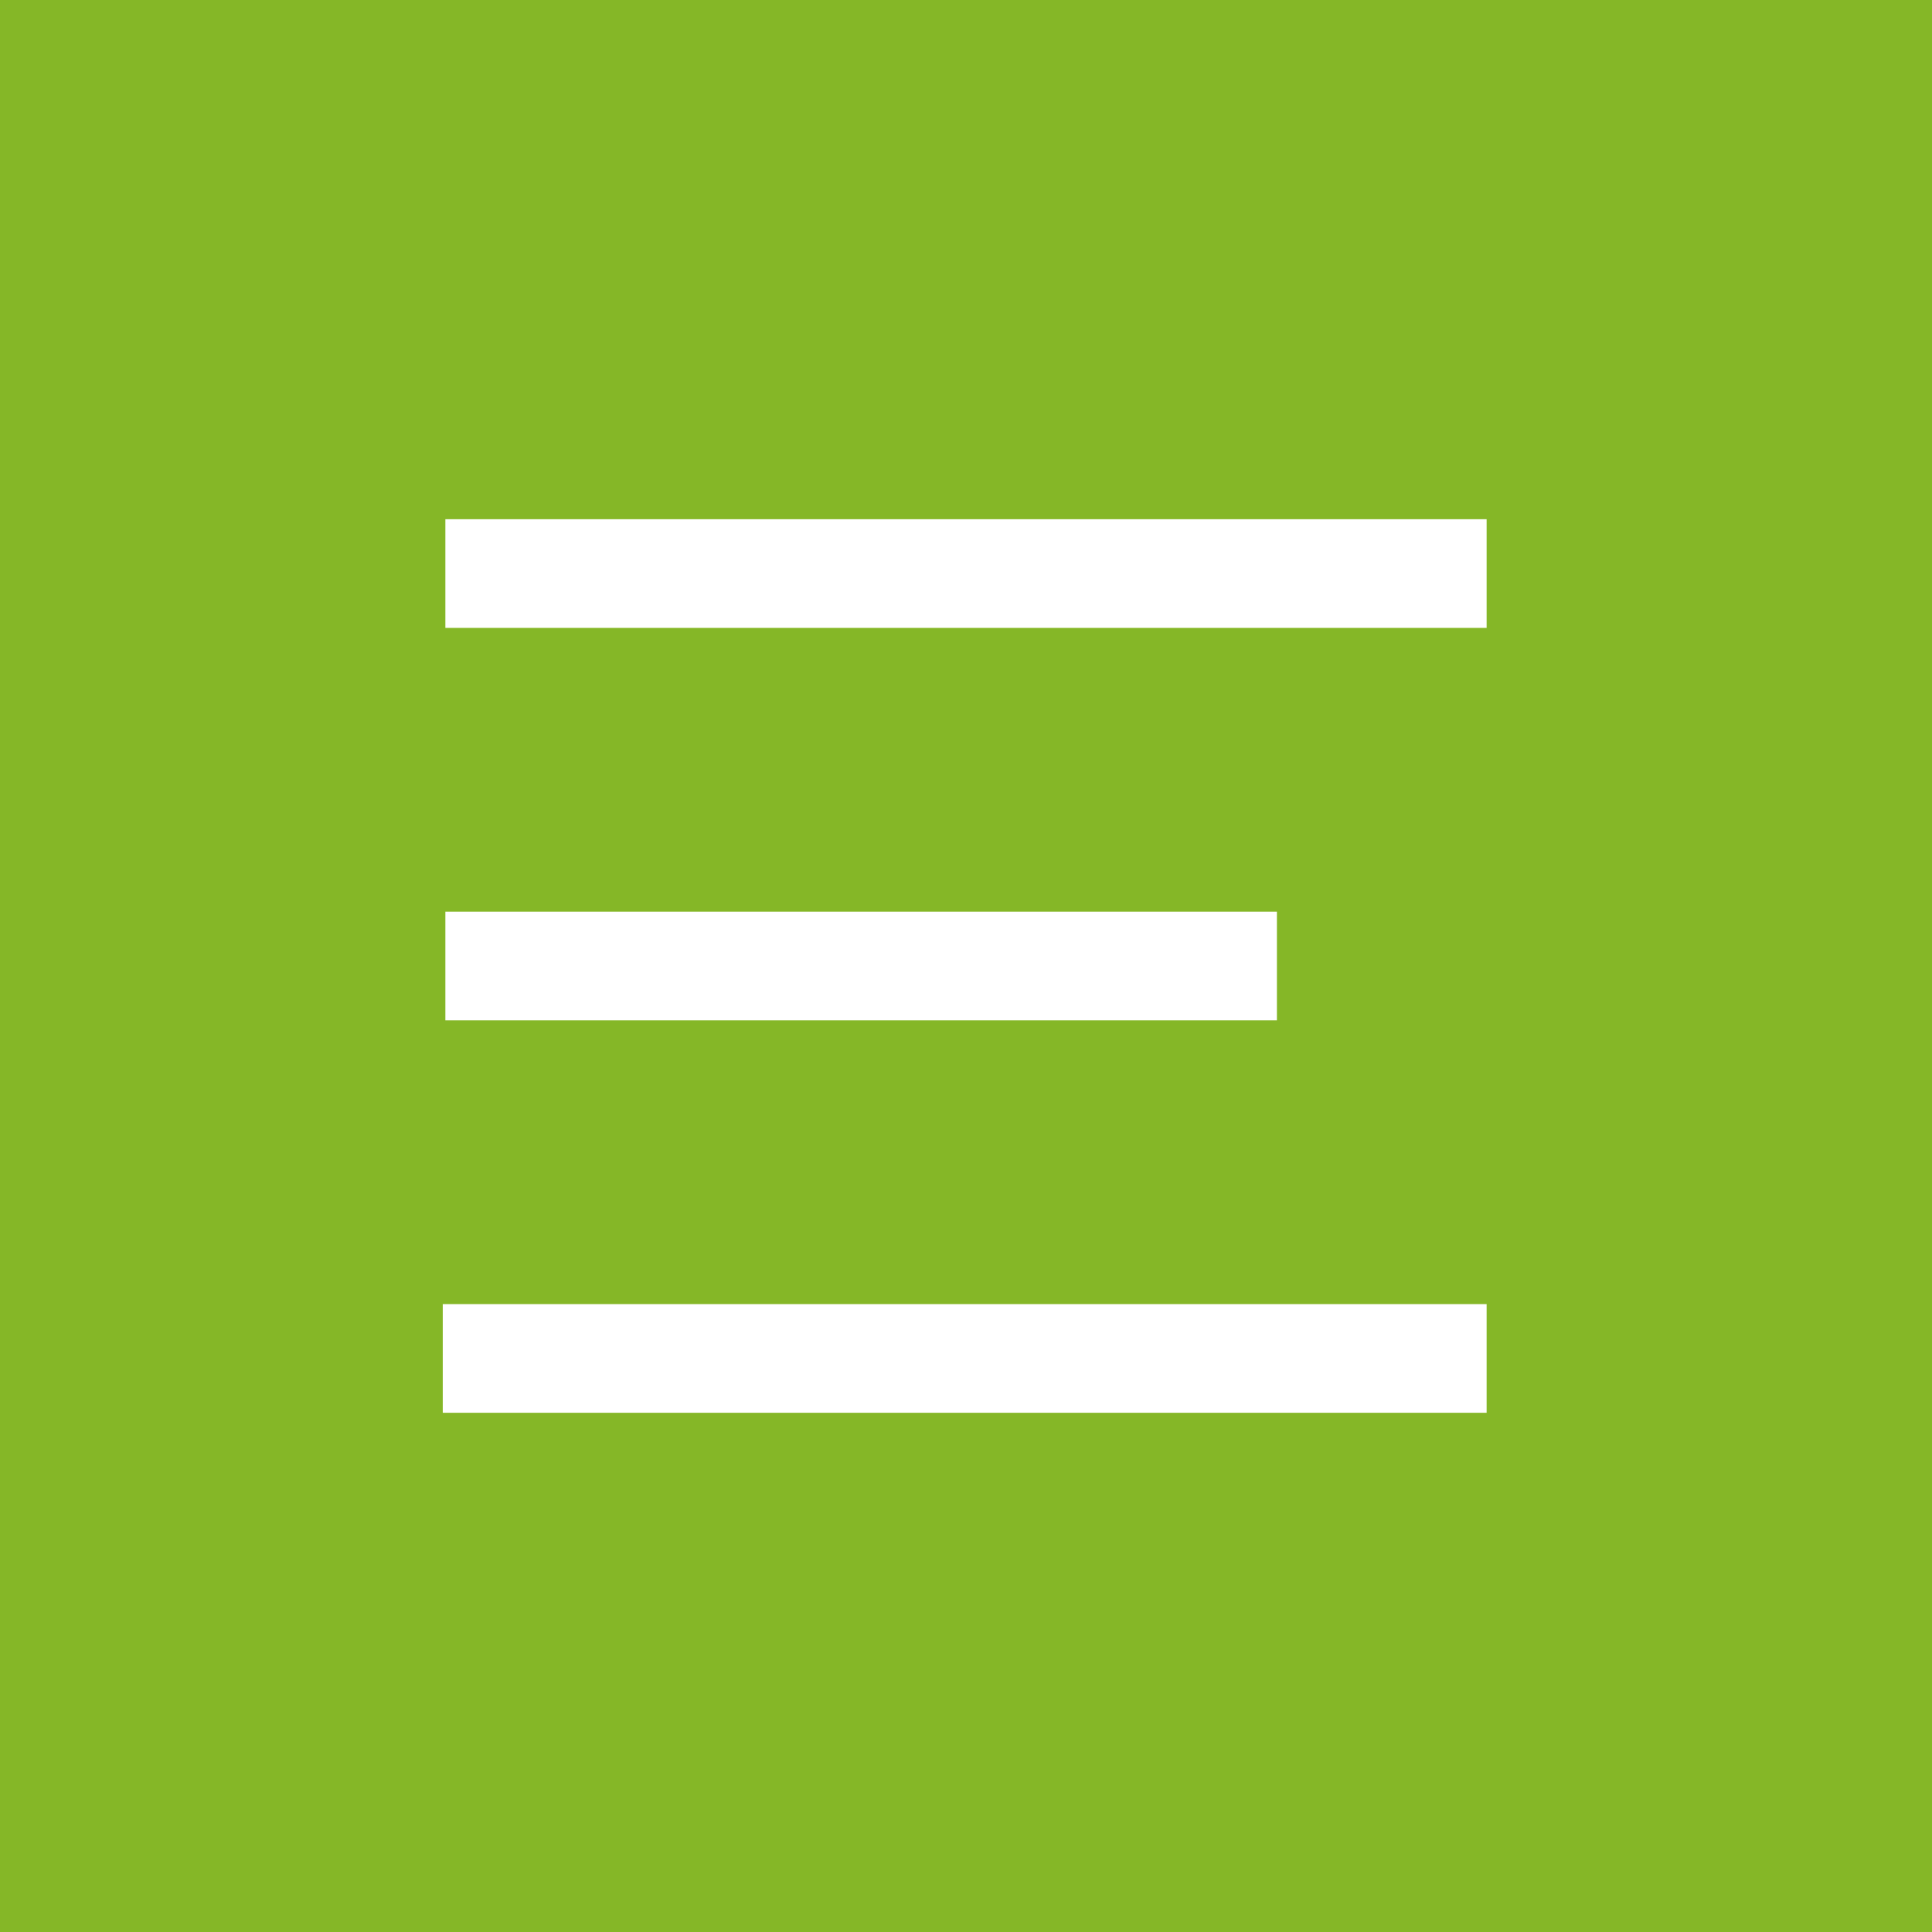
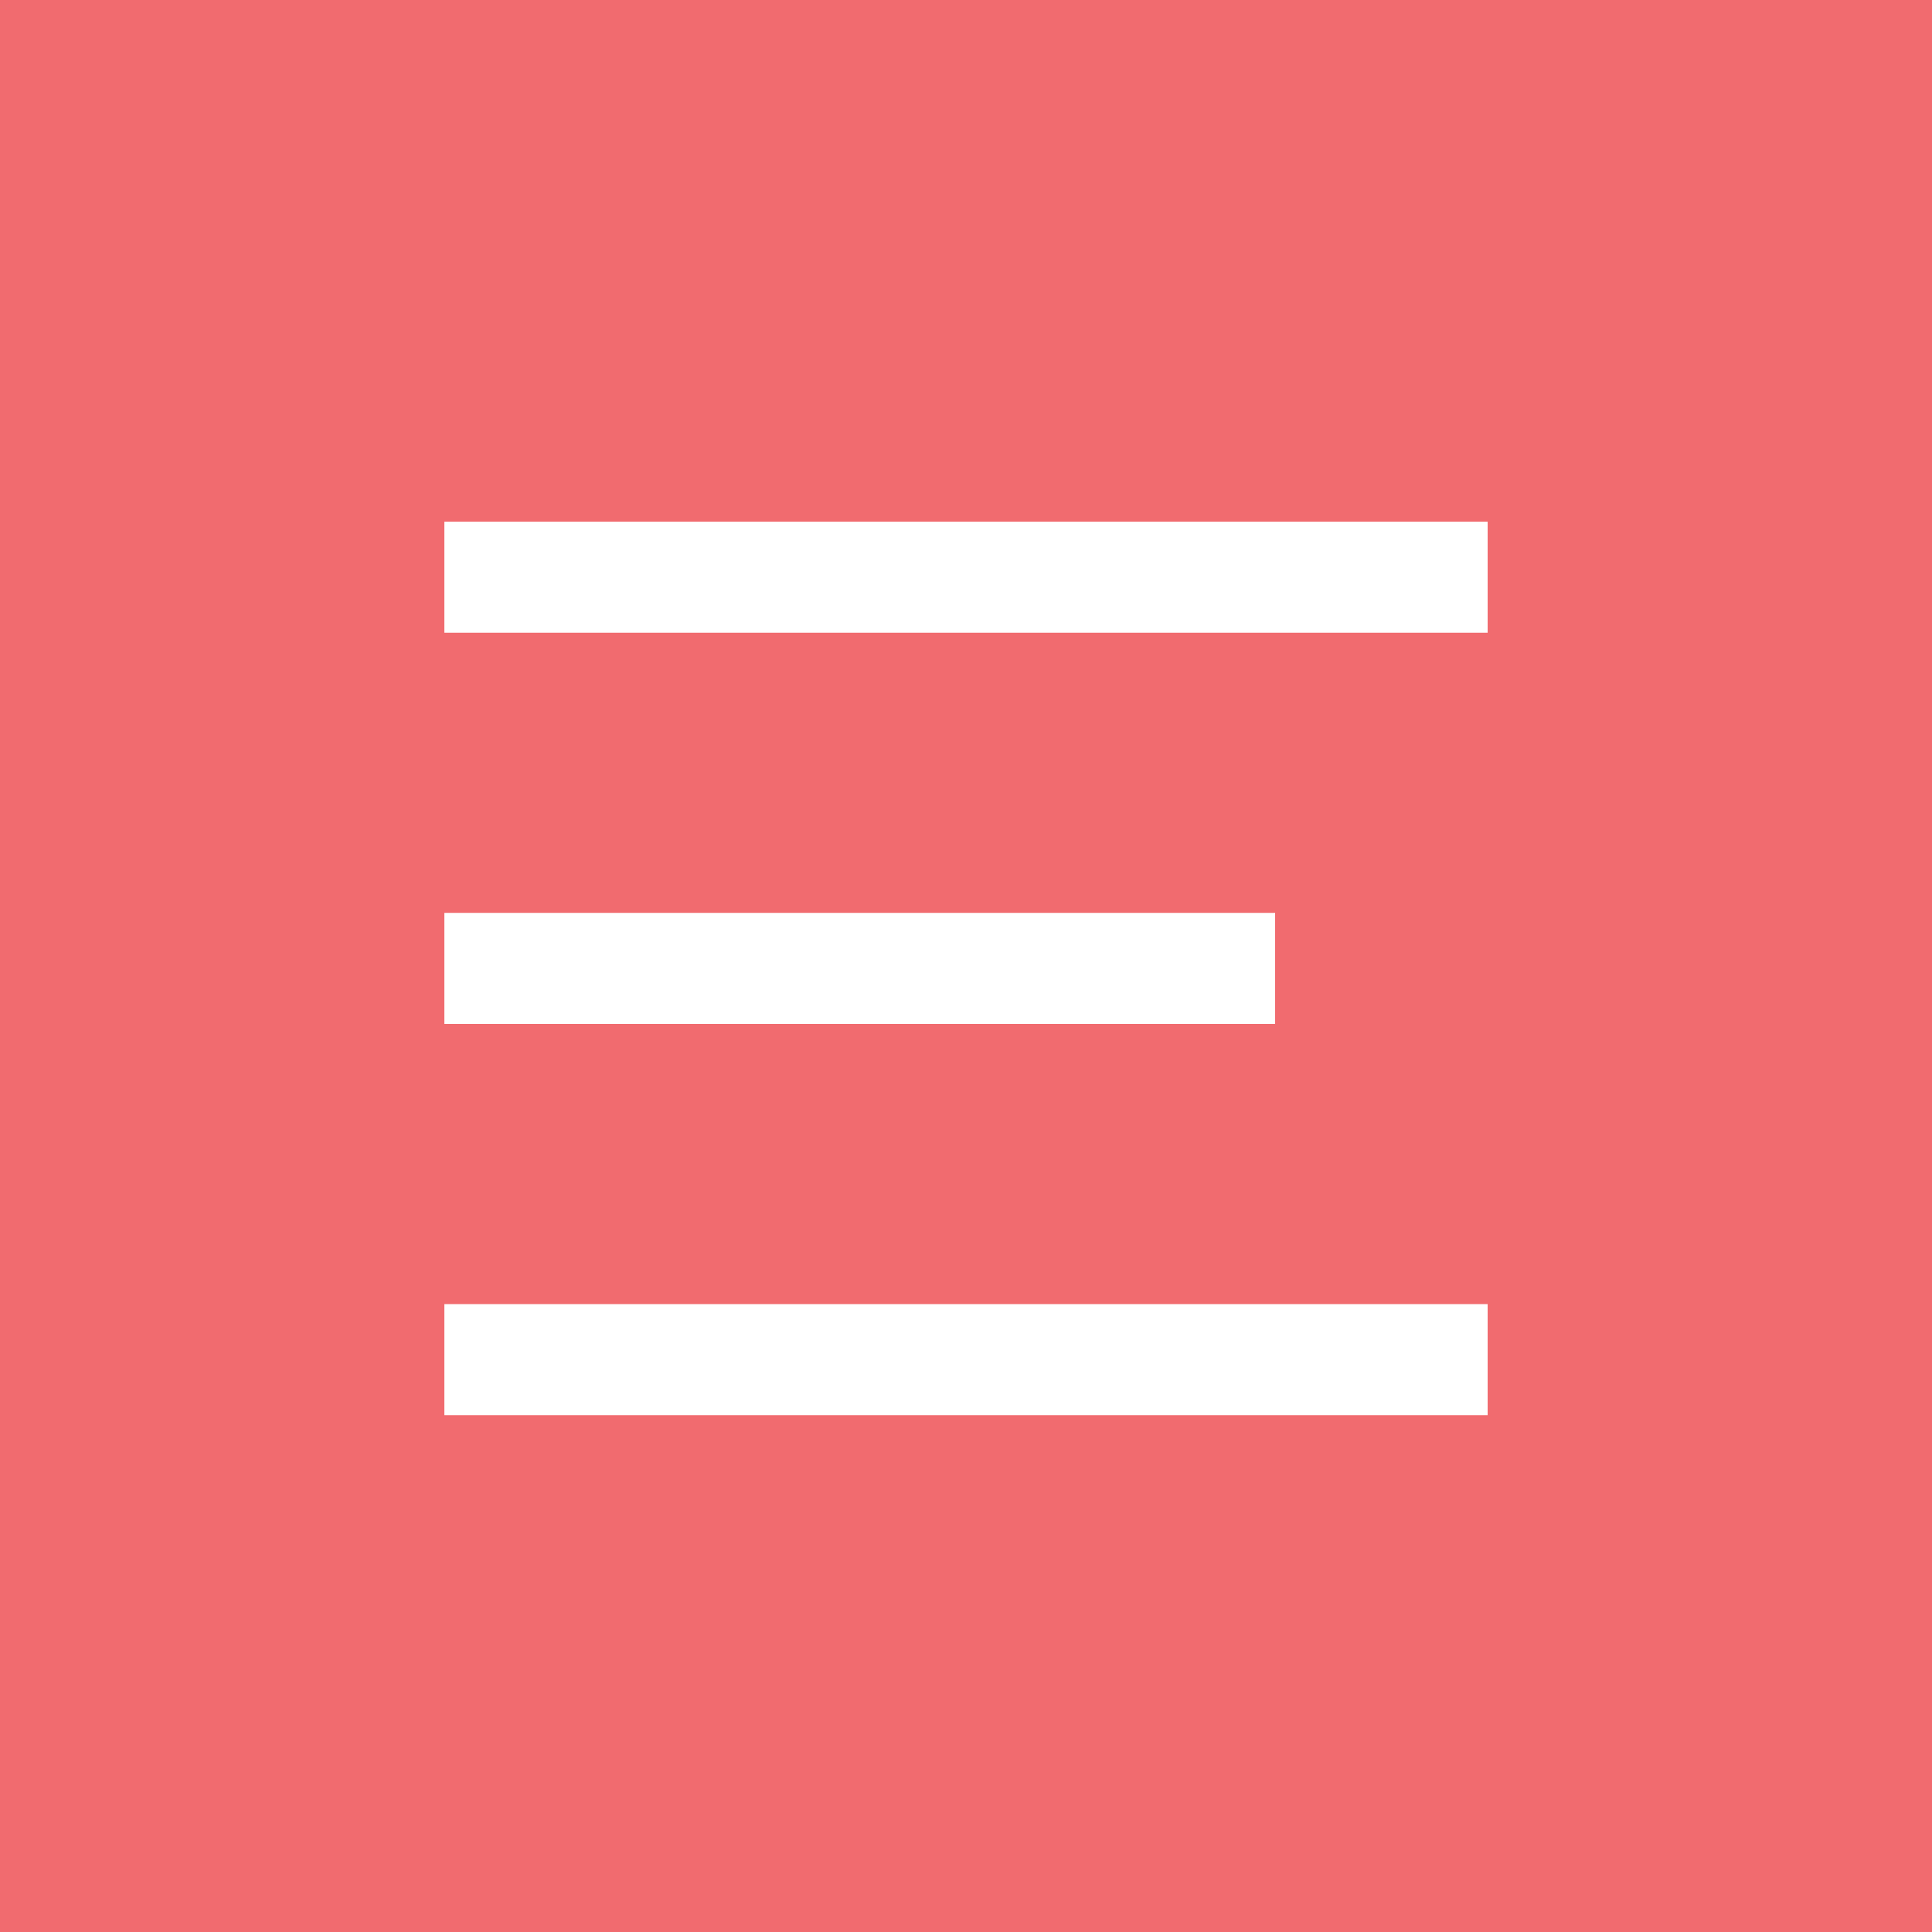
- <svg xmlns="http://www.w3.org/2000/svg" version="1.1" id="Layer_1" x="0px" y="0px" width="40px" height="40px" viewBox="0 0 40 40" enable-background="new 0 0 40 40" xml:space="preserve">
-   <rect fill="#85B727" width="40" height="40" />
-   <rect x="9.221" y="10.75" fill="#FFFFFF" width="21.558" height="2.25" />
-   <rect x="9.221" y="18.875" fill="#FFFFFF" width="17.216" height="2.25" />
+ <svg xmlns="http://www.w3.org/2000/svg" version="1.1" id="Layer_1" x="0px" y="0px" viewBox="0 0 40 40" style="enable-background:new 0 0 40 40;" xml:space="preserve">
+   <style type="text/css">
+ 	.st0{fill:#F16B6F;}
+ 	.st1{fill:#FFFFFF;}
+ </style>
+   <rect class="st0" width="40" height="40" />
+   <rect x="9.2" y="10.8" class="st1" width="21.6" height="2.3" />
+   <rect x="9.2" y="18.9" class="st1" width="17.2" height="2.3" />
  <g>
-     <rect x="9.167" y="27" fill="#FFFFFF" width="21.612" height="2.25" />
+     <rect x="9.2" y="27" class="st1" width="21.6" height="2.3" />
  </g>
</svg>
